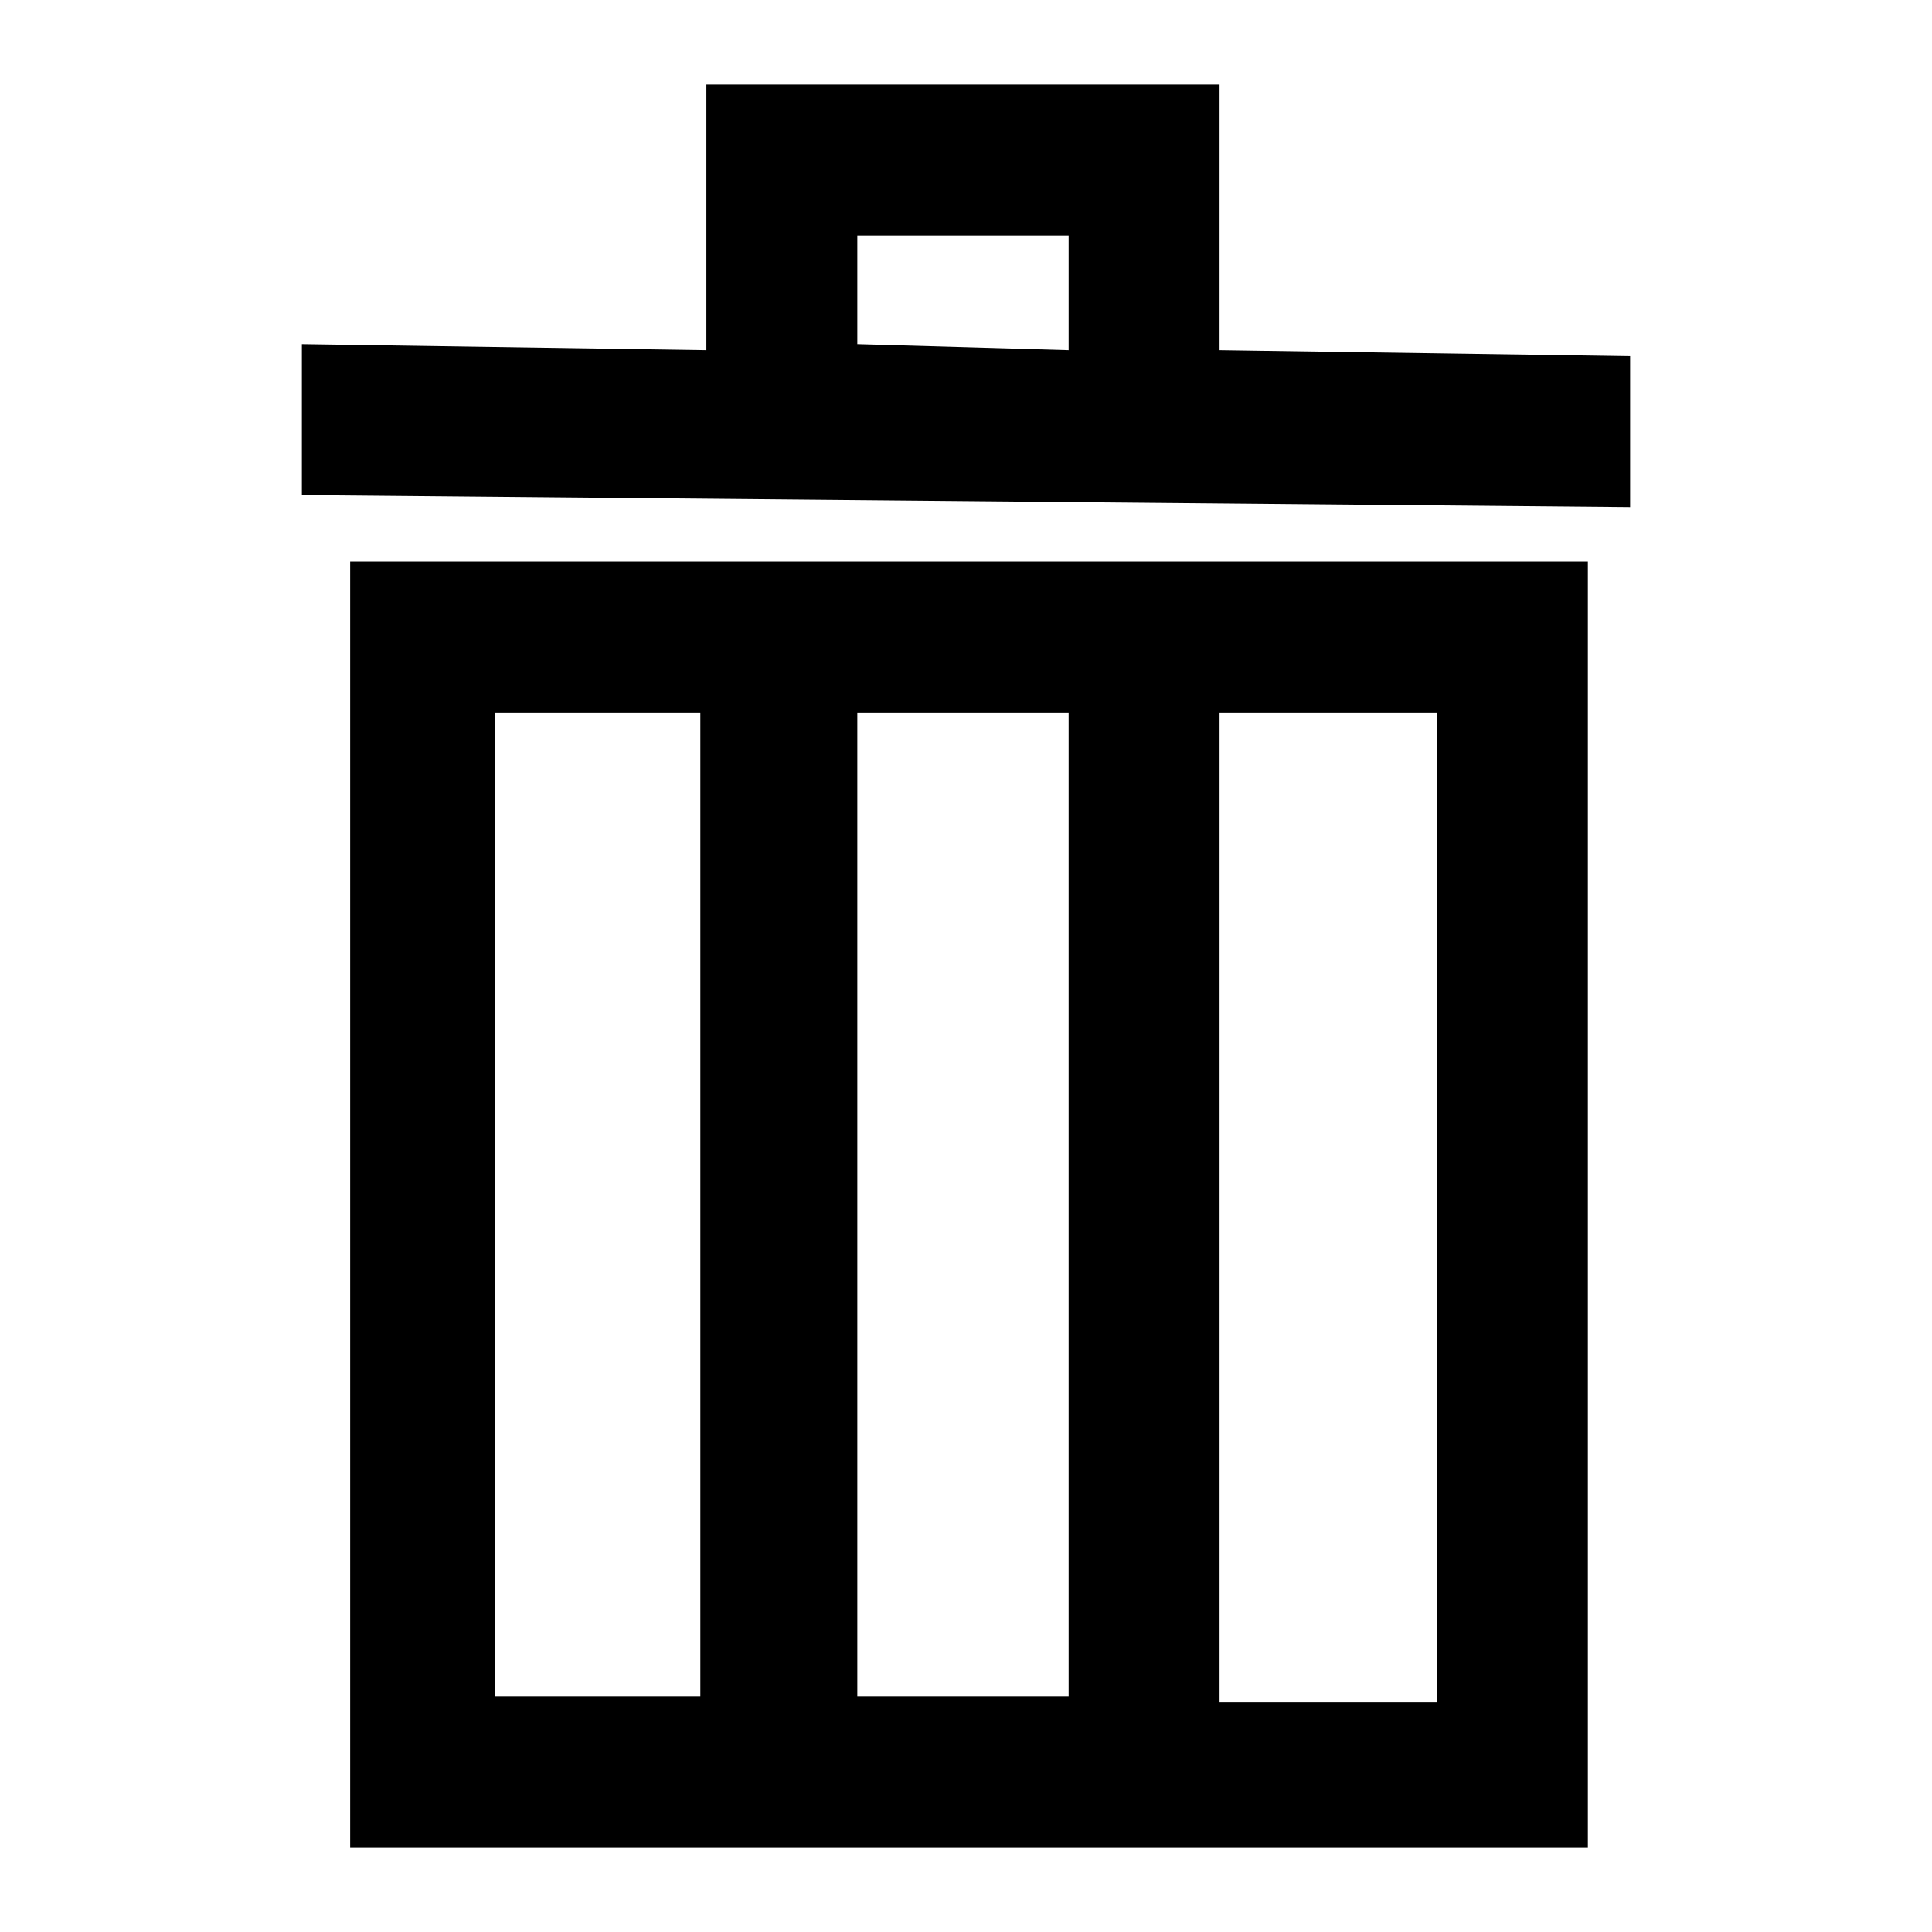
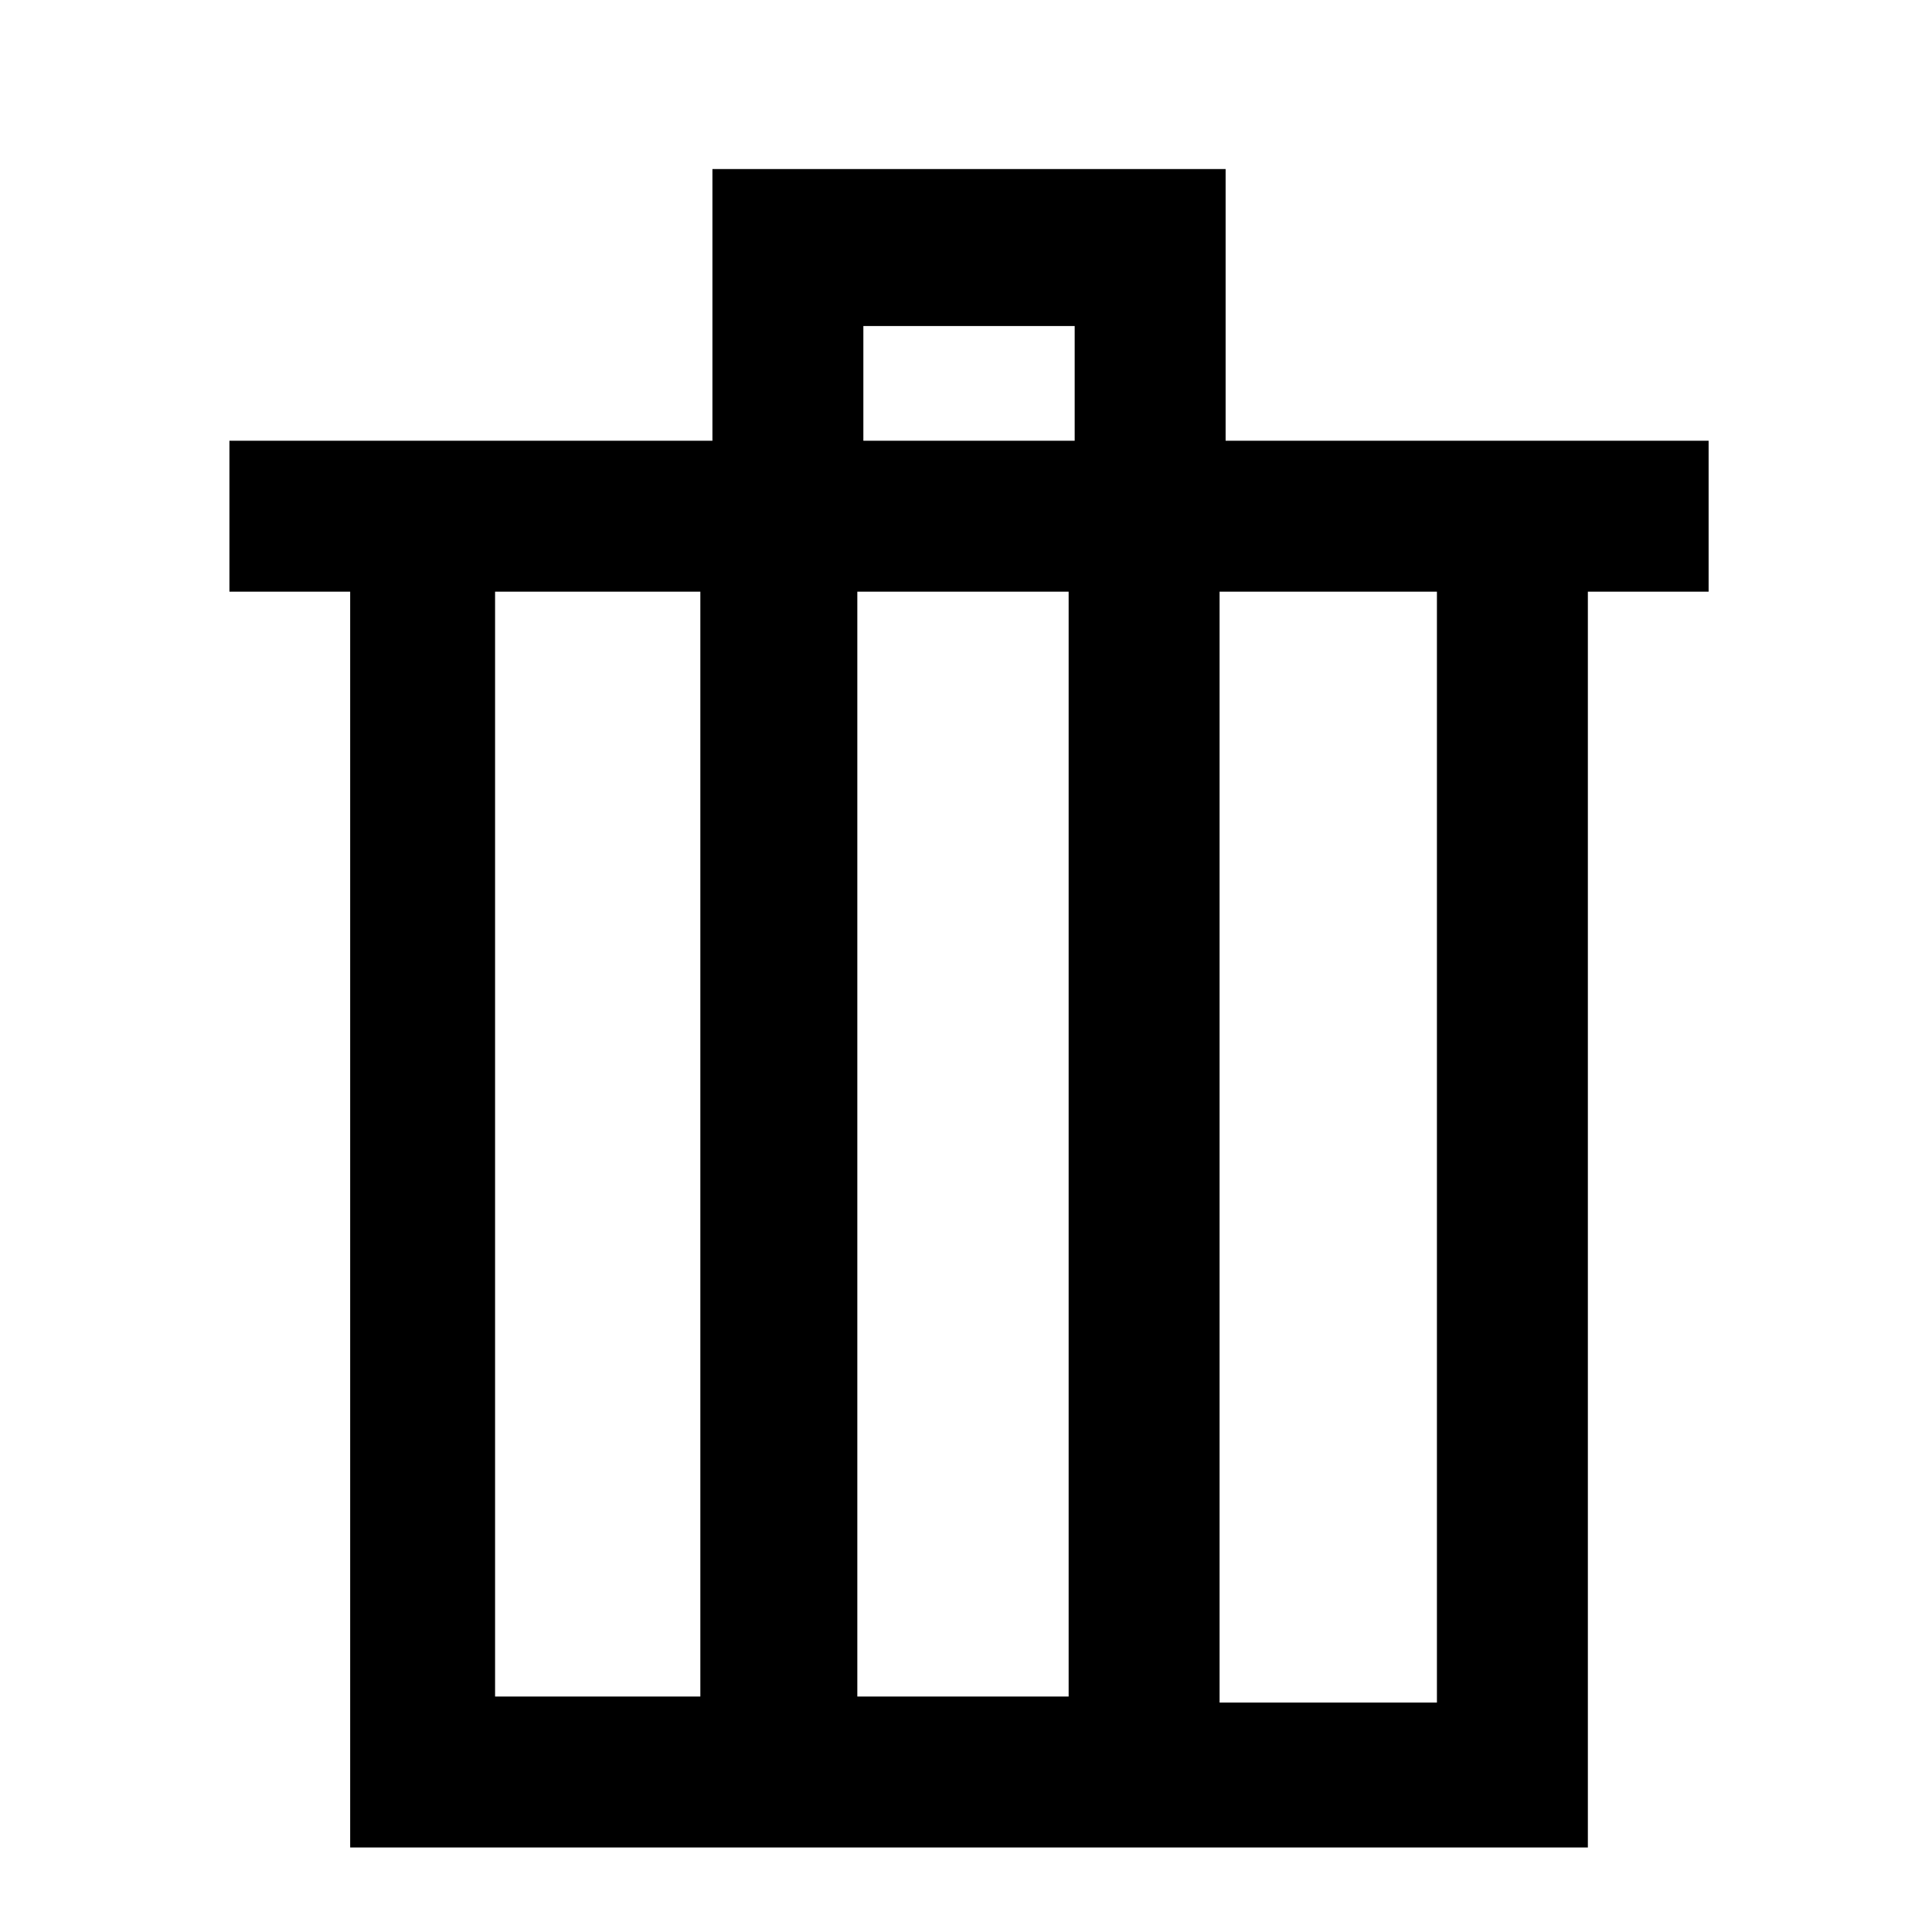
<svg xmlns="http://www.w3.org/2000/svg" viewBox="0 0 32 32">
-   <path d="M5.8 9.3v21.3h20.5V9.3H5.8zm11.9 2.5v16.3h-3.5V11.8h3.5zm-9.5 0h3.4v16.3H8.2V11.8zm15.6 16.4h-3.6V11.8h3.6v16.4zM20.2 5.8V1.4h-8.5v4.4L5 5.7v2.5l22 .2V5.9l-6.8-.1zm-6-.1V3.9h3.5v1.9l-3.5-.1z" />
+   <path d="M28.3 7.3h-8V2.8h-8.5v4.5h-8v2.5h2v20.8h20.5V9.8h2V7.3zM11.6 28.1H8.2V9.8h3.4v18.3zm6.1 0h-3.5V9.8h3.5v18.3zm.1-20.8h-3.5V5.4h3.5v1.9zm6 20.9h-3.6V9.8h3.6v18.4z" />
</svg>
